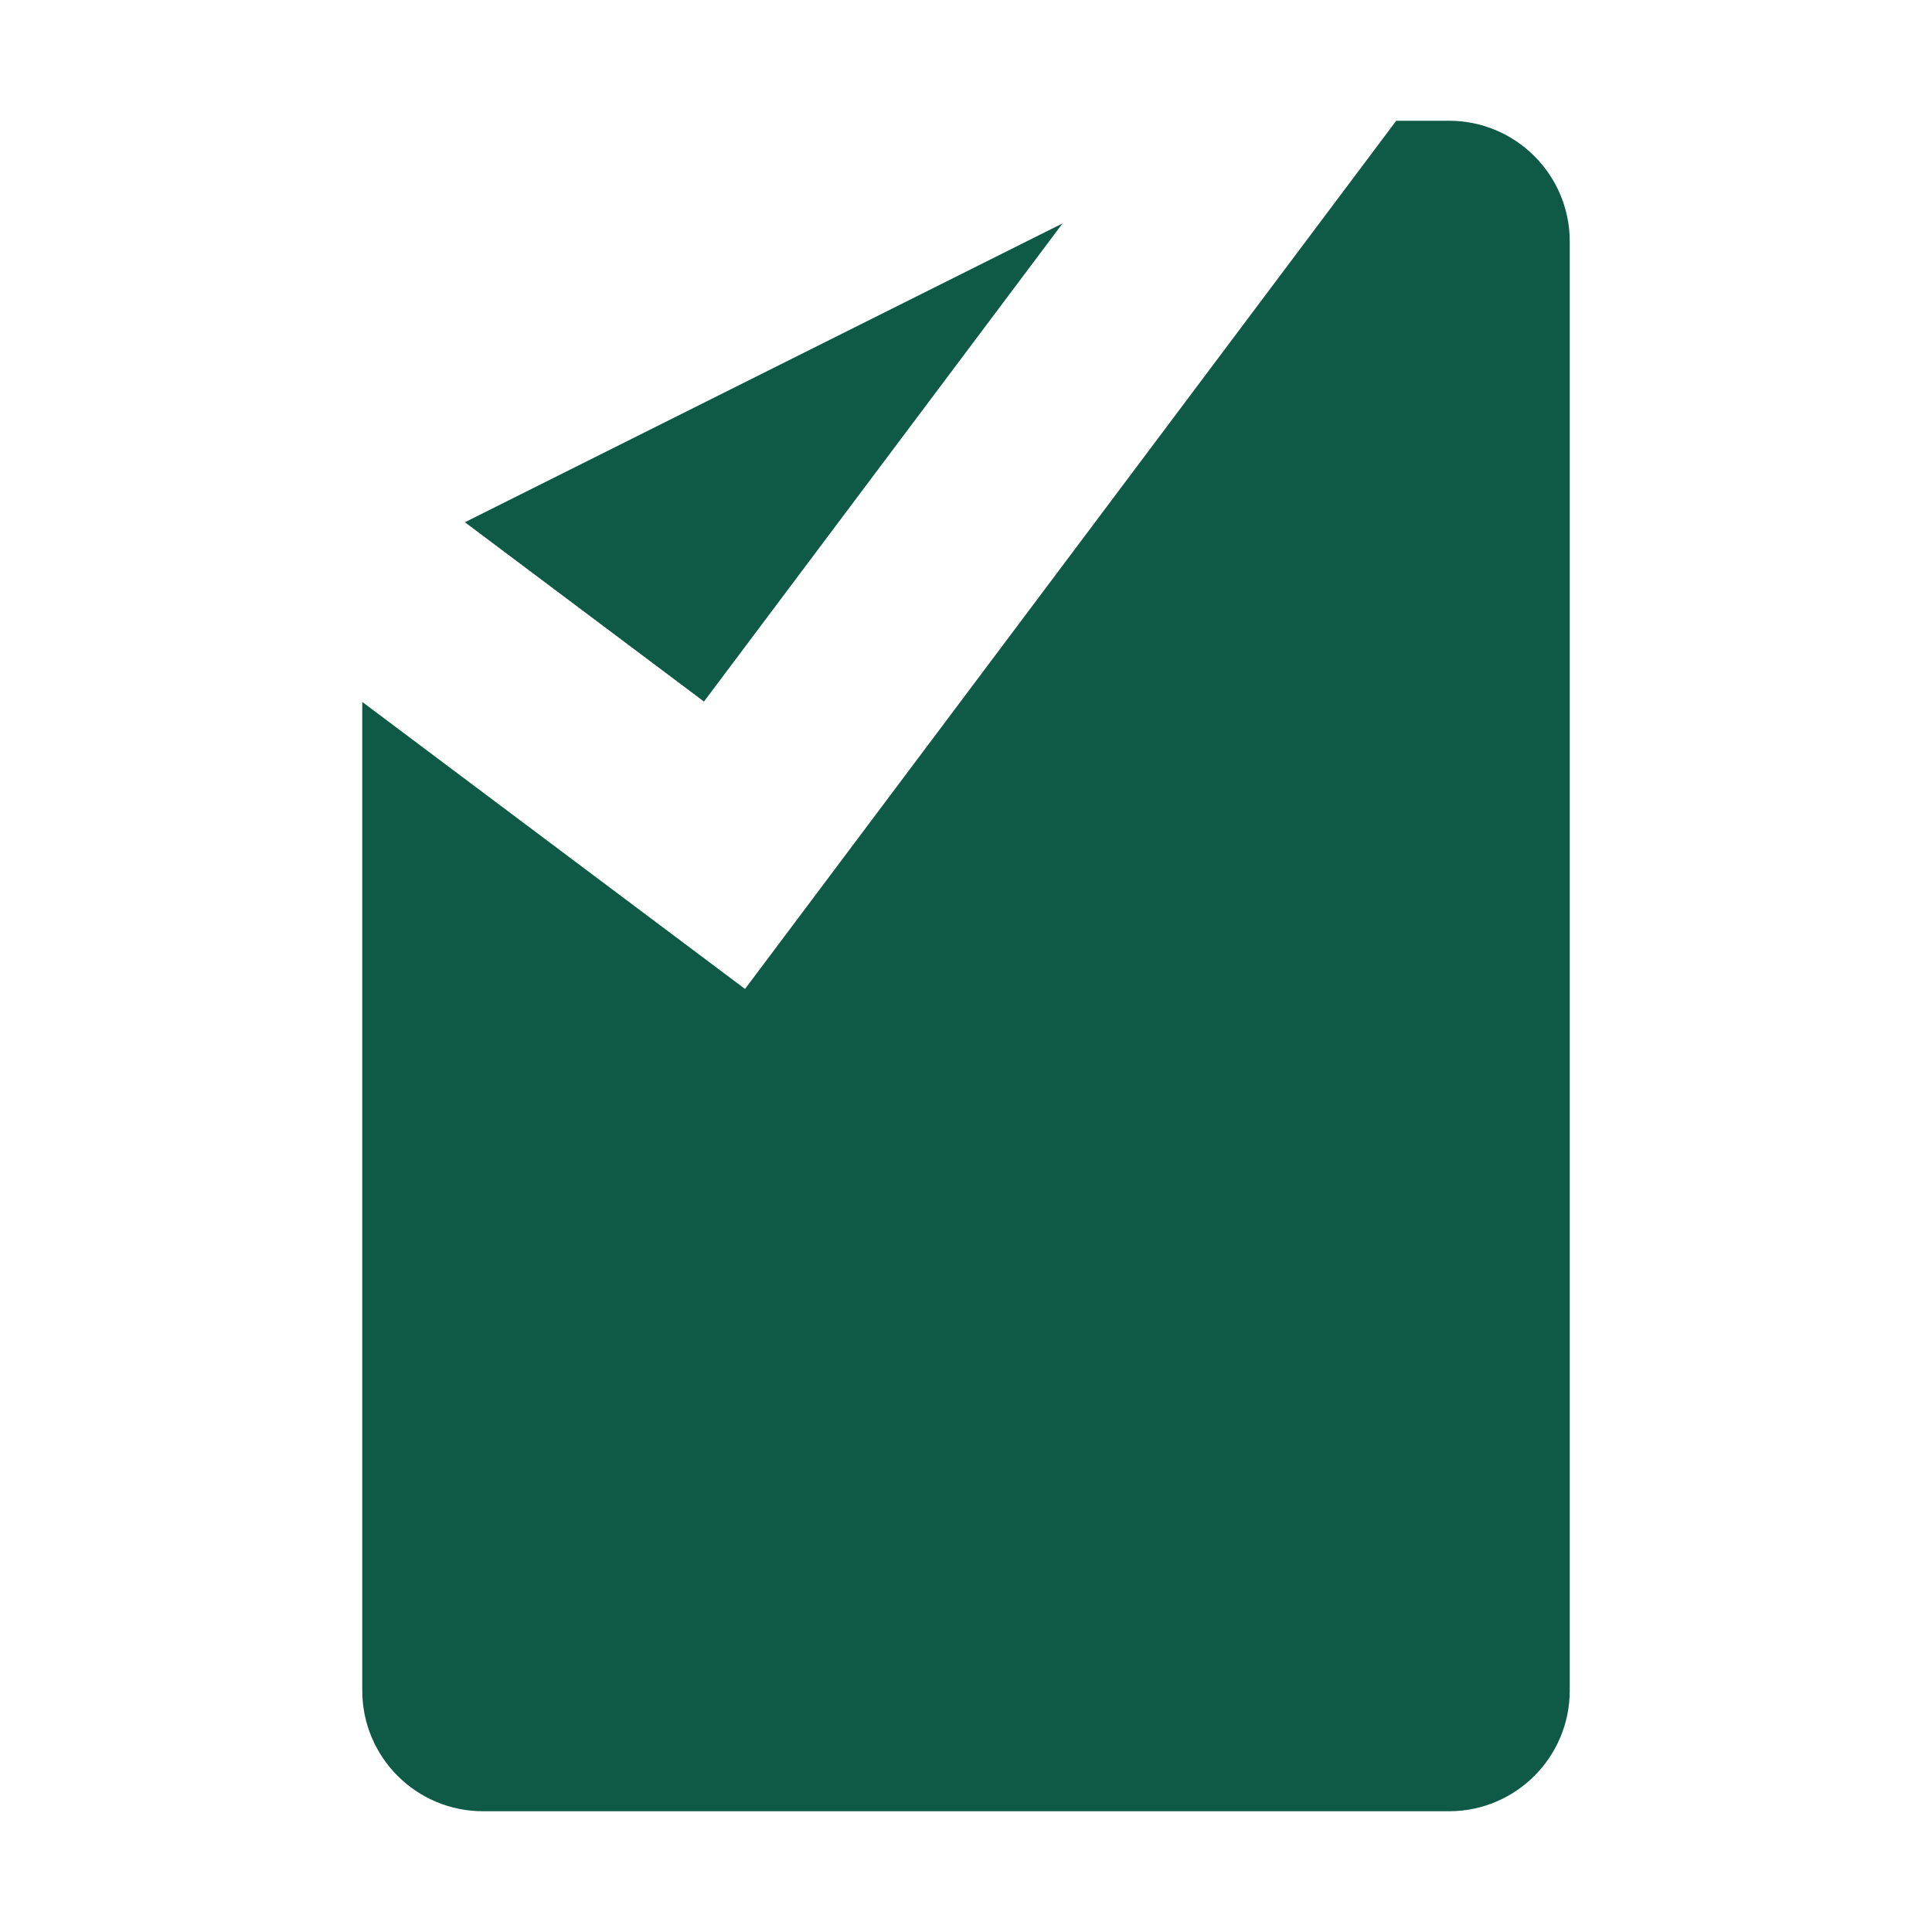
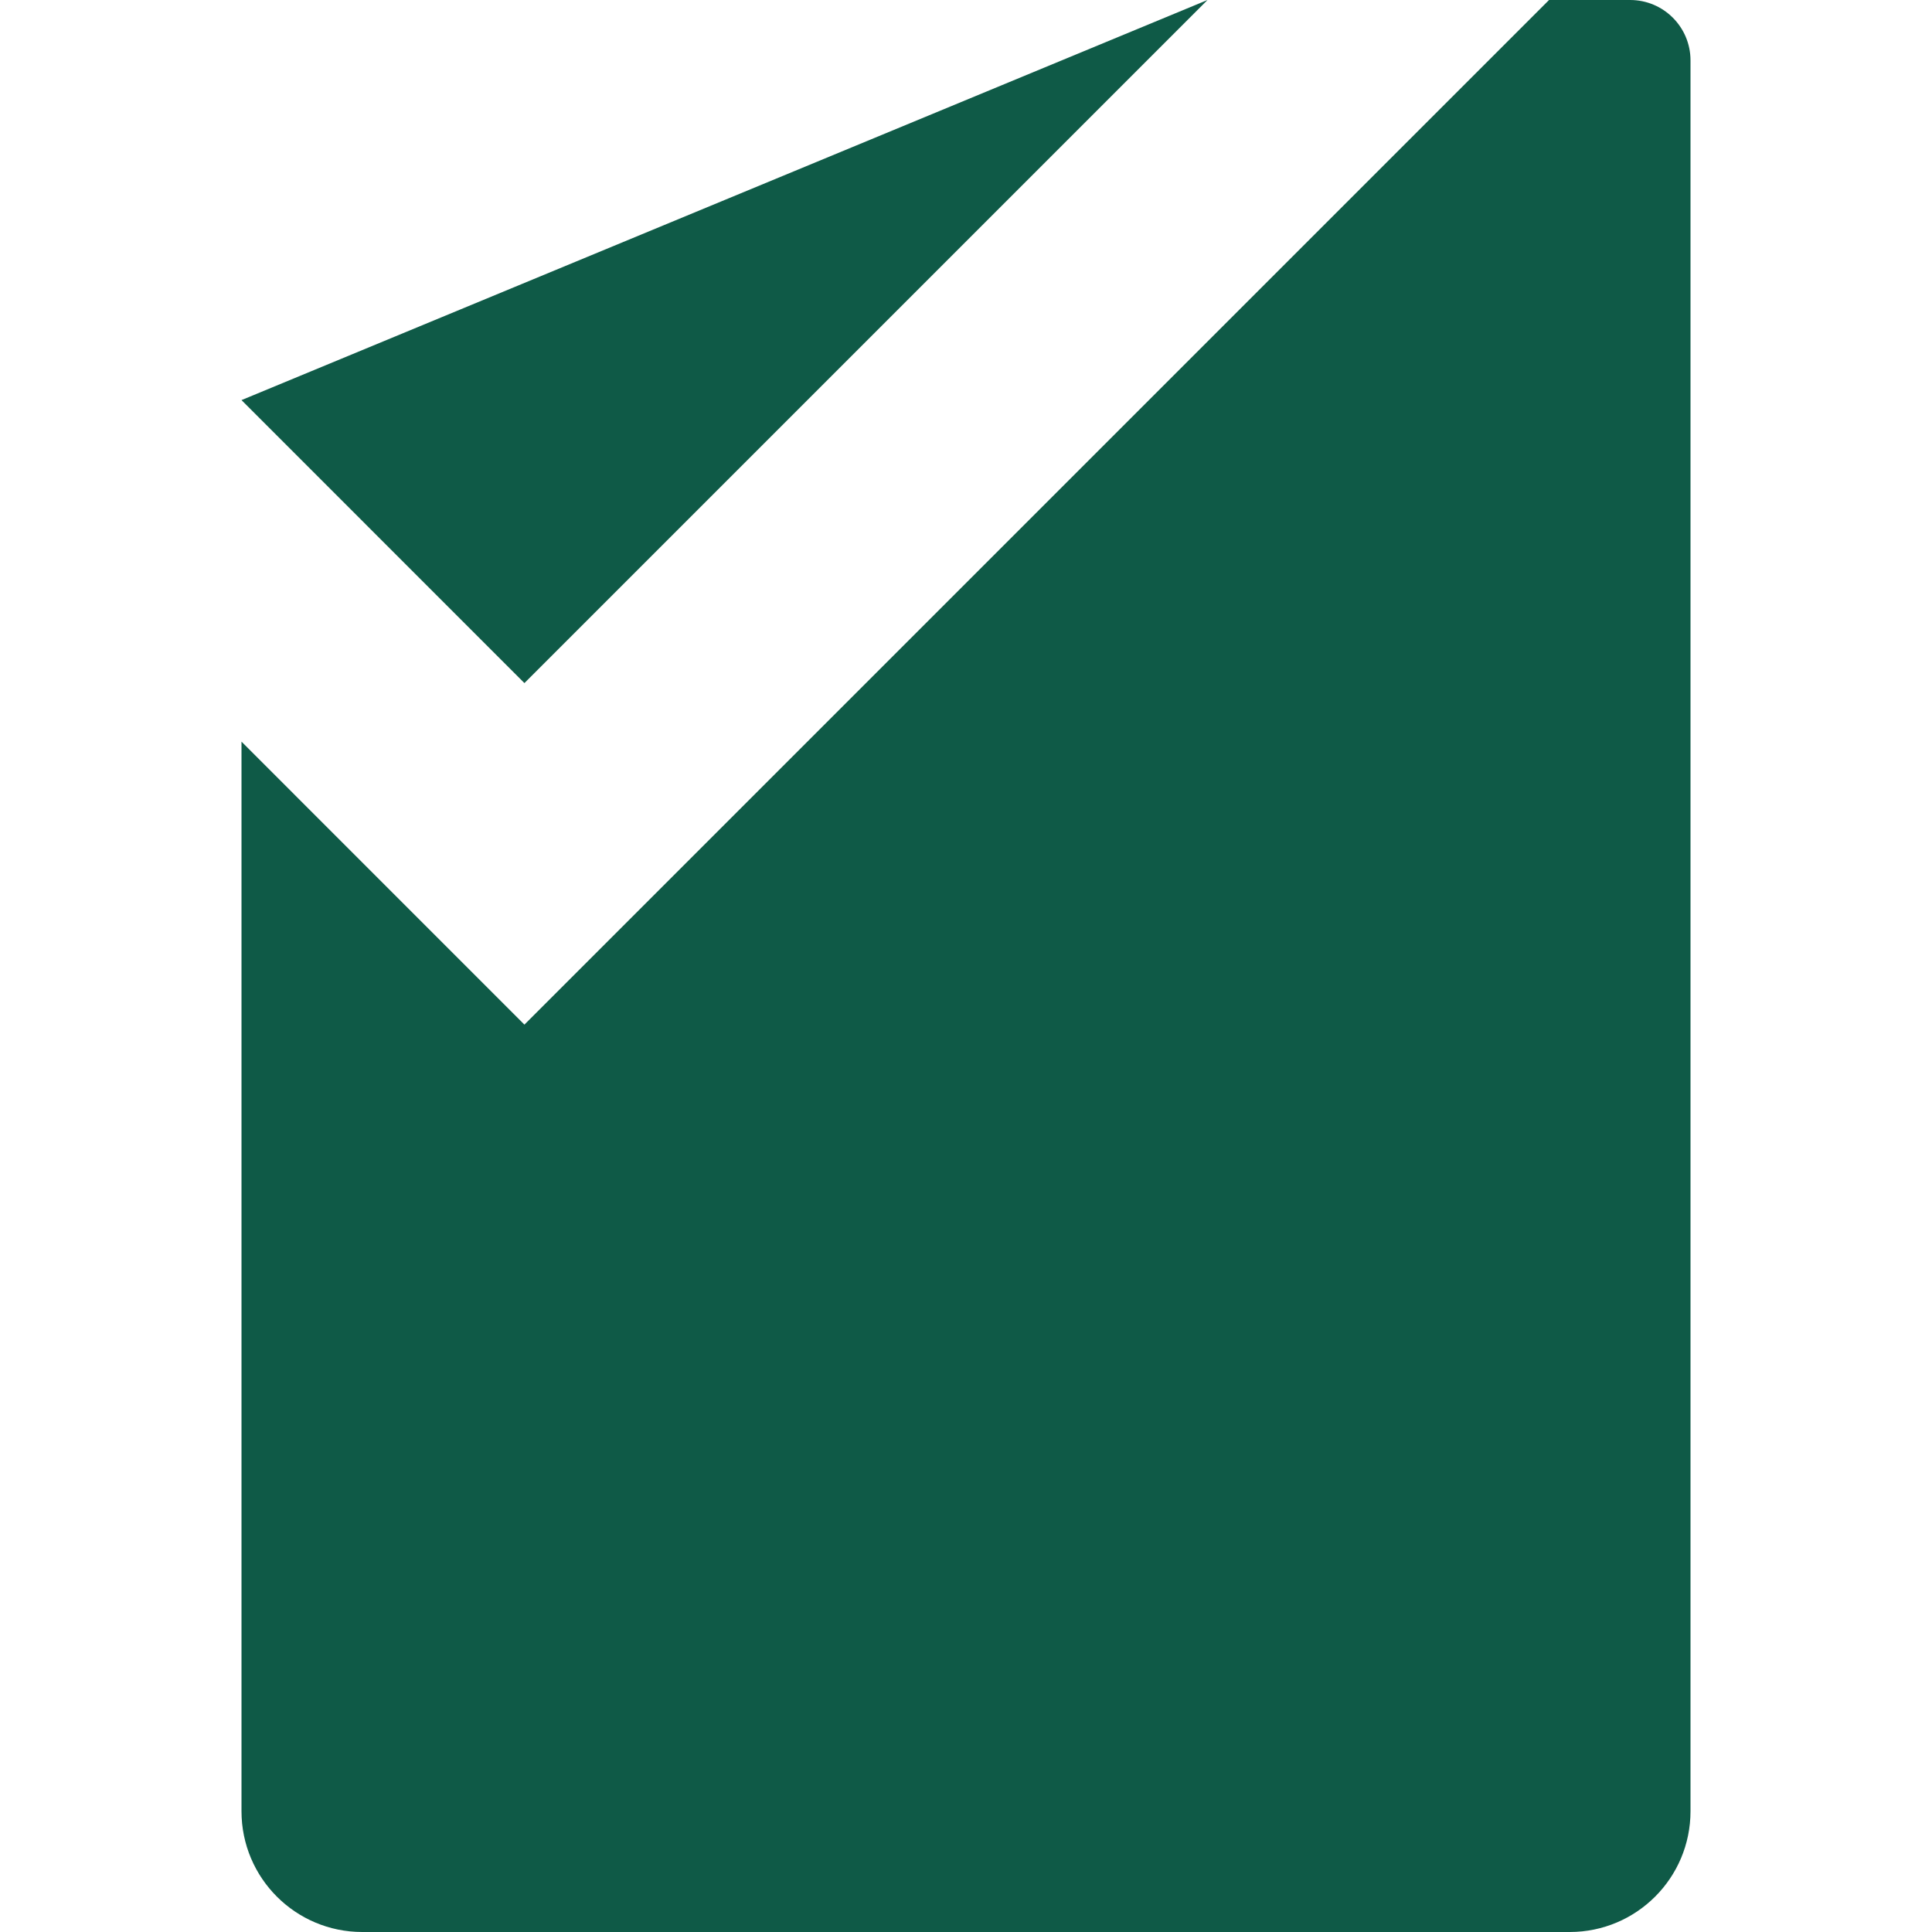
- <svg xmlns="http://www.w3.org/2000/svg" viewBox="0 0 16 16">
-   <style>path{fill:#0f5a47}@media (prefers-color-scheme:dark){path{fill:#e4f0ea}}</style>
-   <path d="M11.563 1H12a1 1 0 0 1 1 1V14a1 1 0 0 1-1 1H4a1 1 0 0 1-1-1V5.813L6.17 8.19ZM3.85 4.325L5.83 5.81 8.8 1.85Z" />
+ <svg xmlns="http://www.w3.org/2000/svg" viewBox="0 0 32 32">
+   <style>path{fill:#0F5A47}@media (prefers-color-scheme:dark){path{fill:#BFE0D3}}</style>
+   <path d="M4 12.284L8.686 16.971 25.657 0H27a1 1 0 0 1 1 1v29a2 2 0 0 1-2 2H6a2 2 0 0 1-2-2ZM4 6.627 20 0 8.686 11.314Z" />
</svg>
